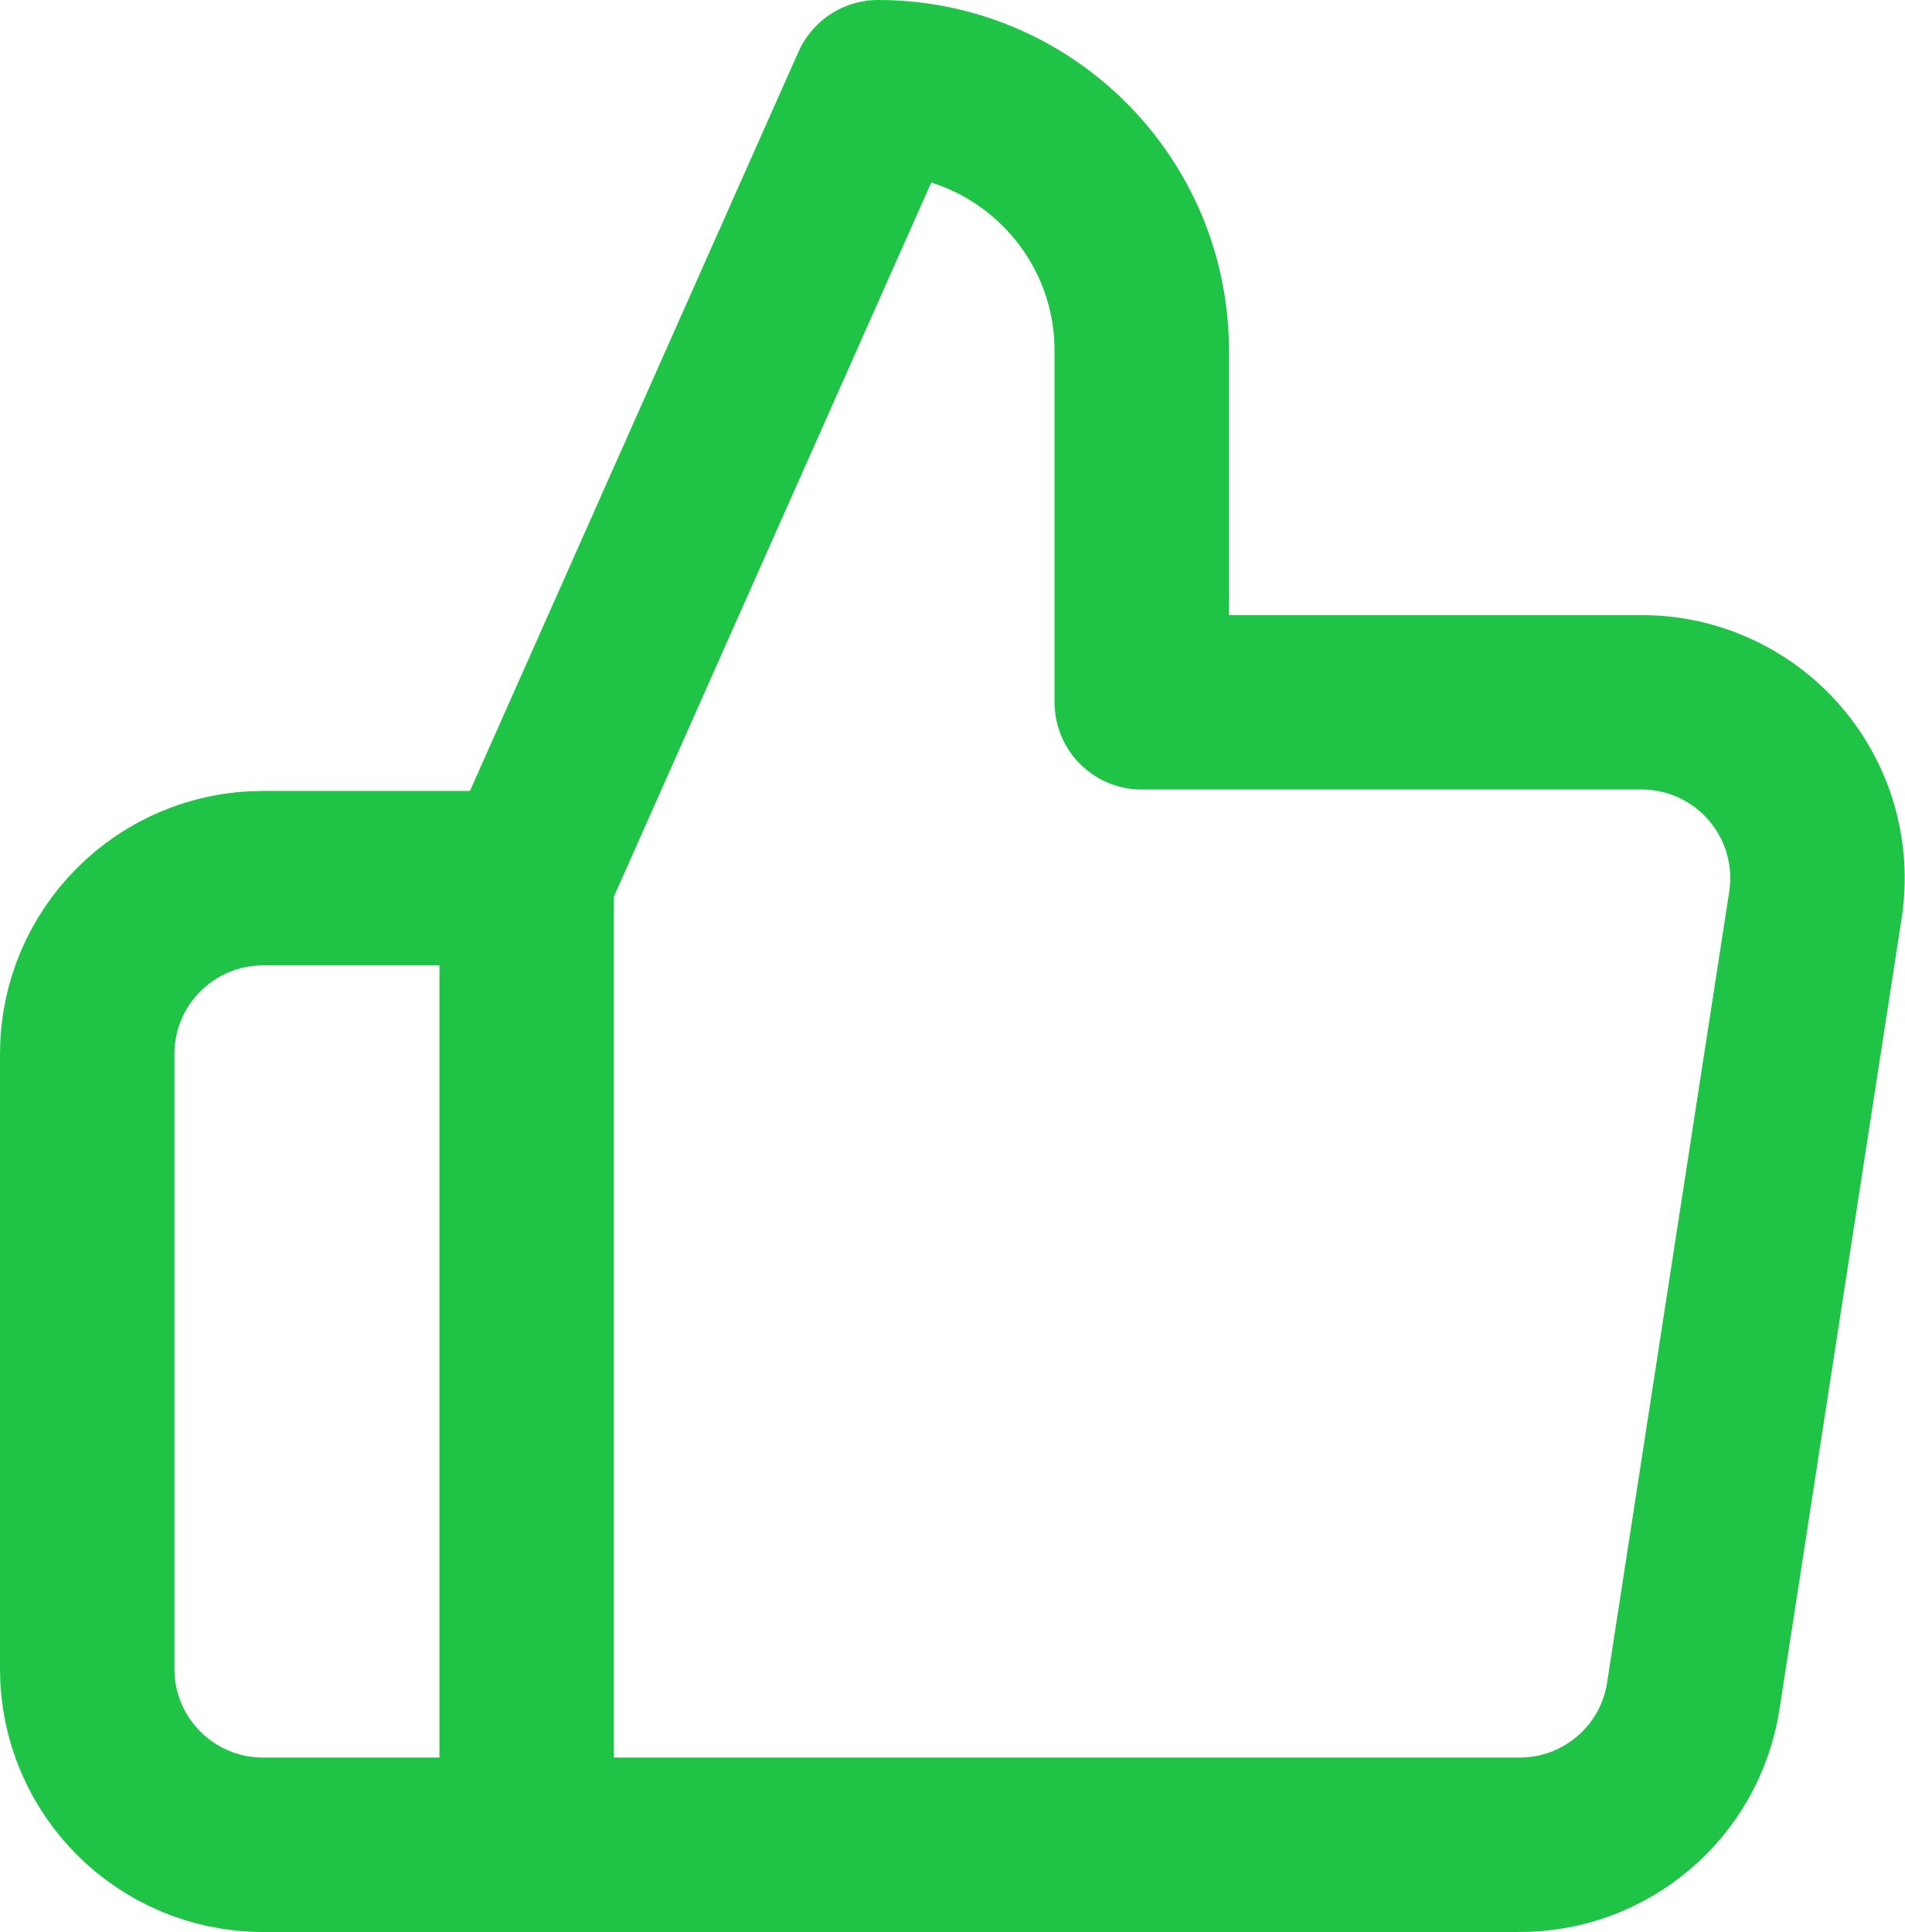
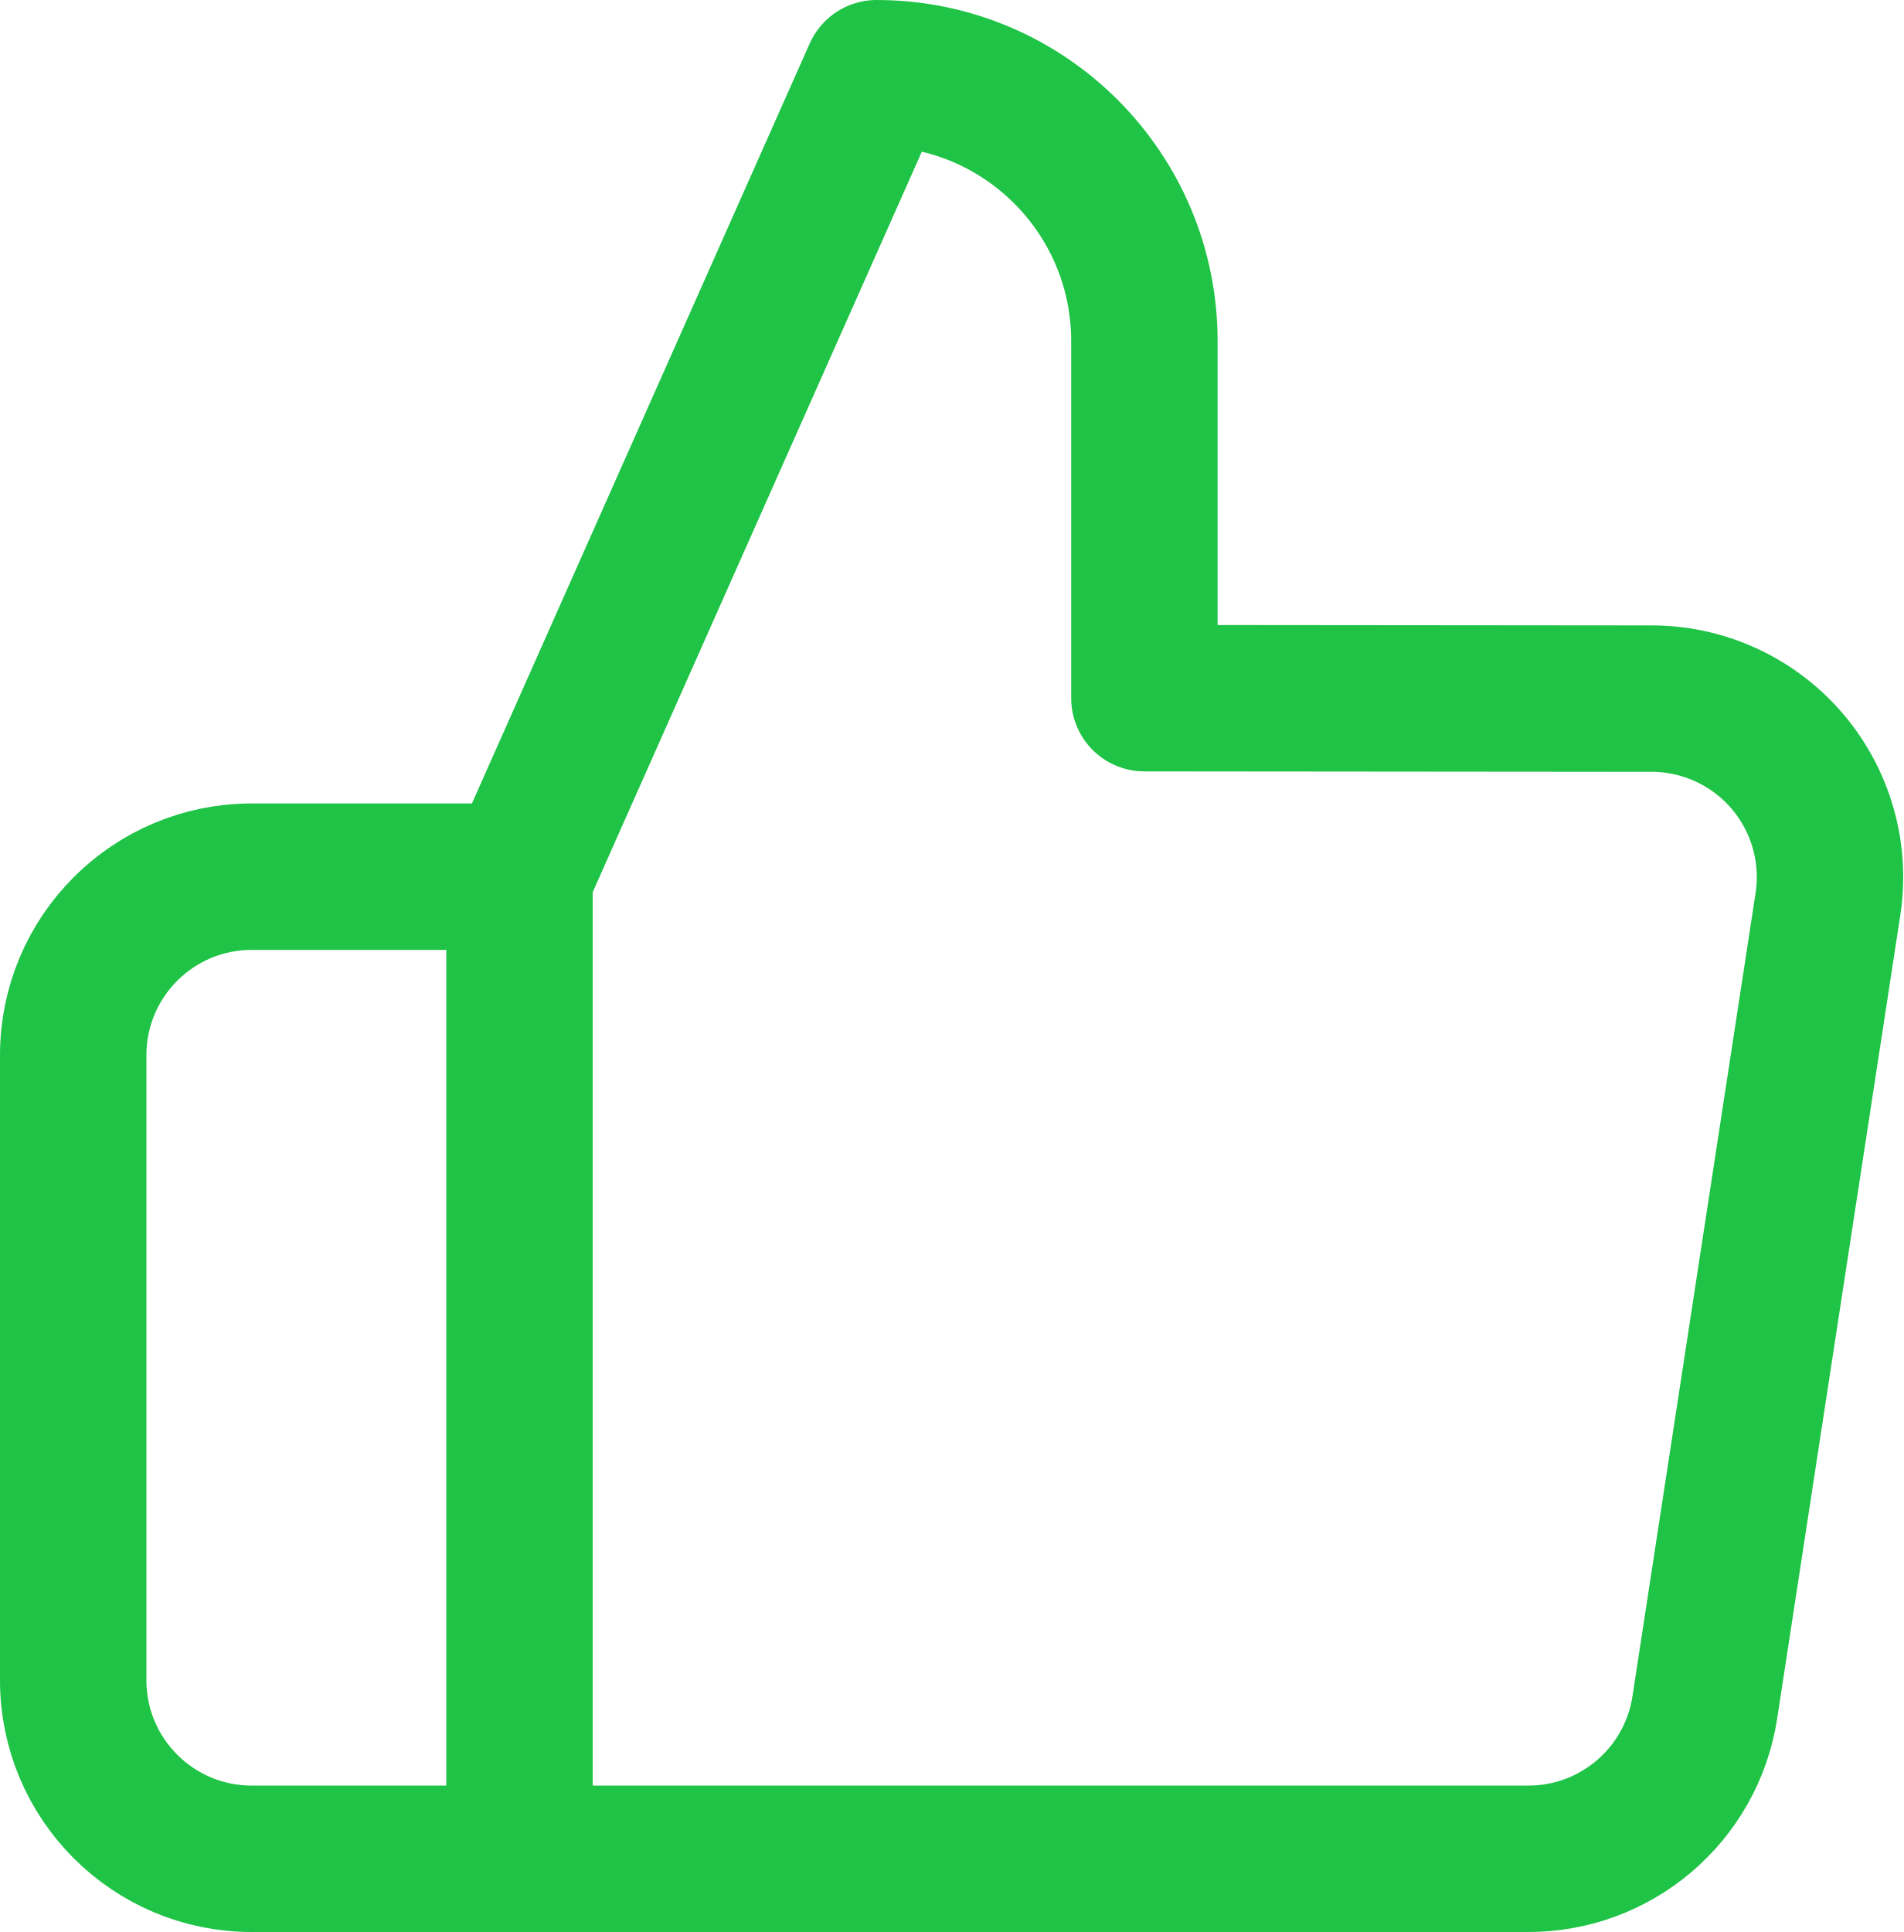
- <svg xmlns="http://www.w3.org/2000/svg" width="10.917" height="11.075" viewBox="0 0 10.917 11.075">
-   <path id="Icon_feather-thumbs-up" data-name="Icon feather-thumbs-up" d="M9.045,6.526V4.511A1.511,1.511,0,0,0,7.534,3L5.519,7.534v5.541H11.2a1.007,1.007,0,0,0,1.007-.856l.7-4.534A1.008,1.008,0,0,0,11.9,6.526ZM5.519,13.075H4.007A1.008,1.008,0,0,1,3,12.068V8.541A1.008,1.008,0,0,1,4.007,7.534H5.519" transform="translate(-2.5 -2.5)" fill="none" stroke="#1fc446" stroke-linecap="round" stroke-linejoin="round" stroke-width="1" />
+ <svg xmlns="http://www.w3.org/2000/svg" width="13.003" height="13.194" viewBox="0 0 13.003 13.194">
+   <path id="Icon_feather-thumbs-up" data-name="Icon feather-thumbs-up" d="M10.316,7.268V4.829A1.829,1.829,0,0,0,8.487,3L6.048,8.487v6.707h6.877a1.219,1.219,0,0,0,1.219-1.036l.841-5.487a1.219,1.219,0,0,0-1.219-1.4ZM6.048,15.194H4.219A1.219,1.219,0,0,1,3,13.974V9.707A1.219,1.219,0,0,1,4.219,8.487H6.048" transform="translate(-2.5 -2.5)" fill="none" stroke="#1fc446" stroke-linecap="round" stroke-linejoin="round" stroke-width="1" />
</svg>
